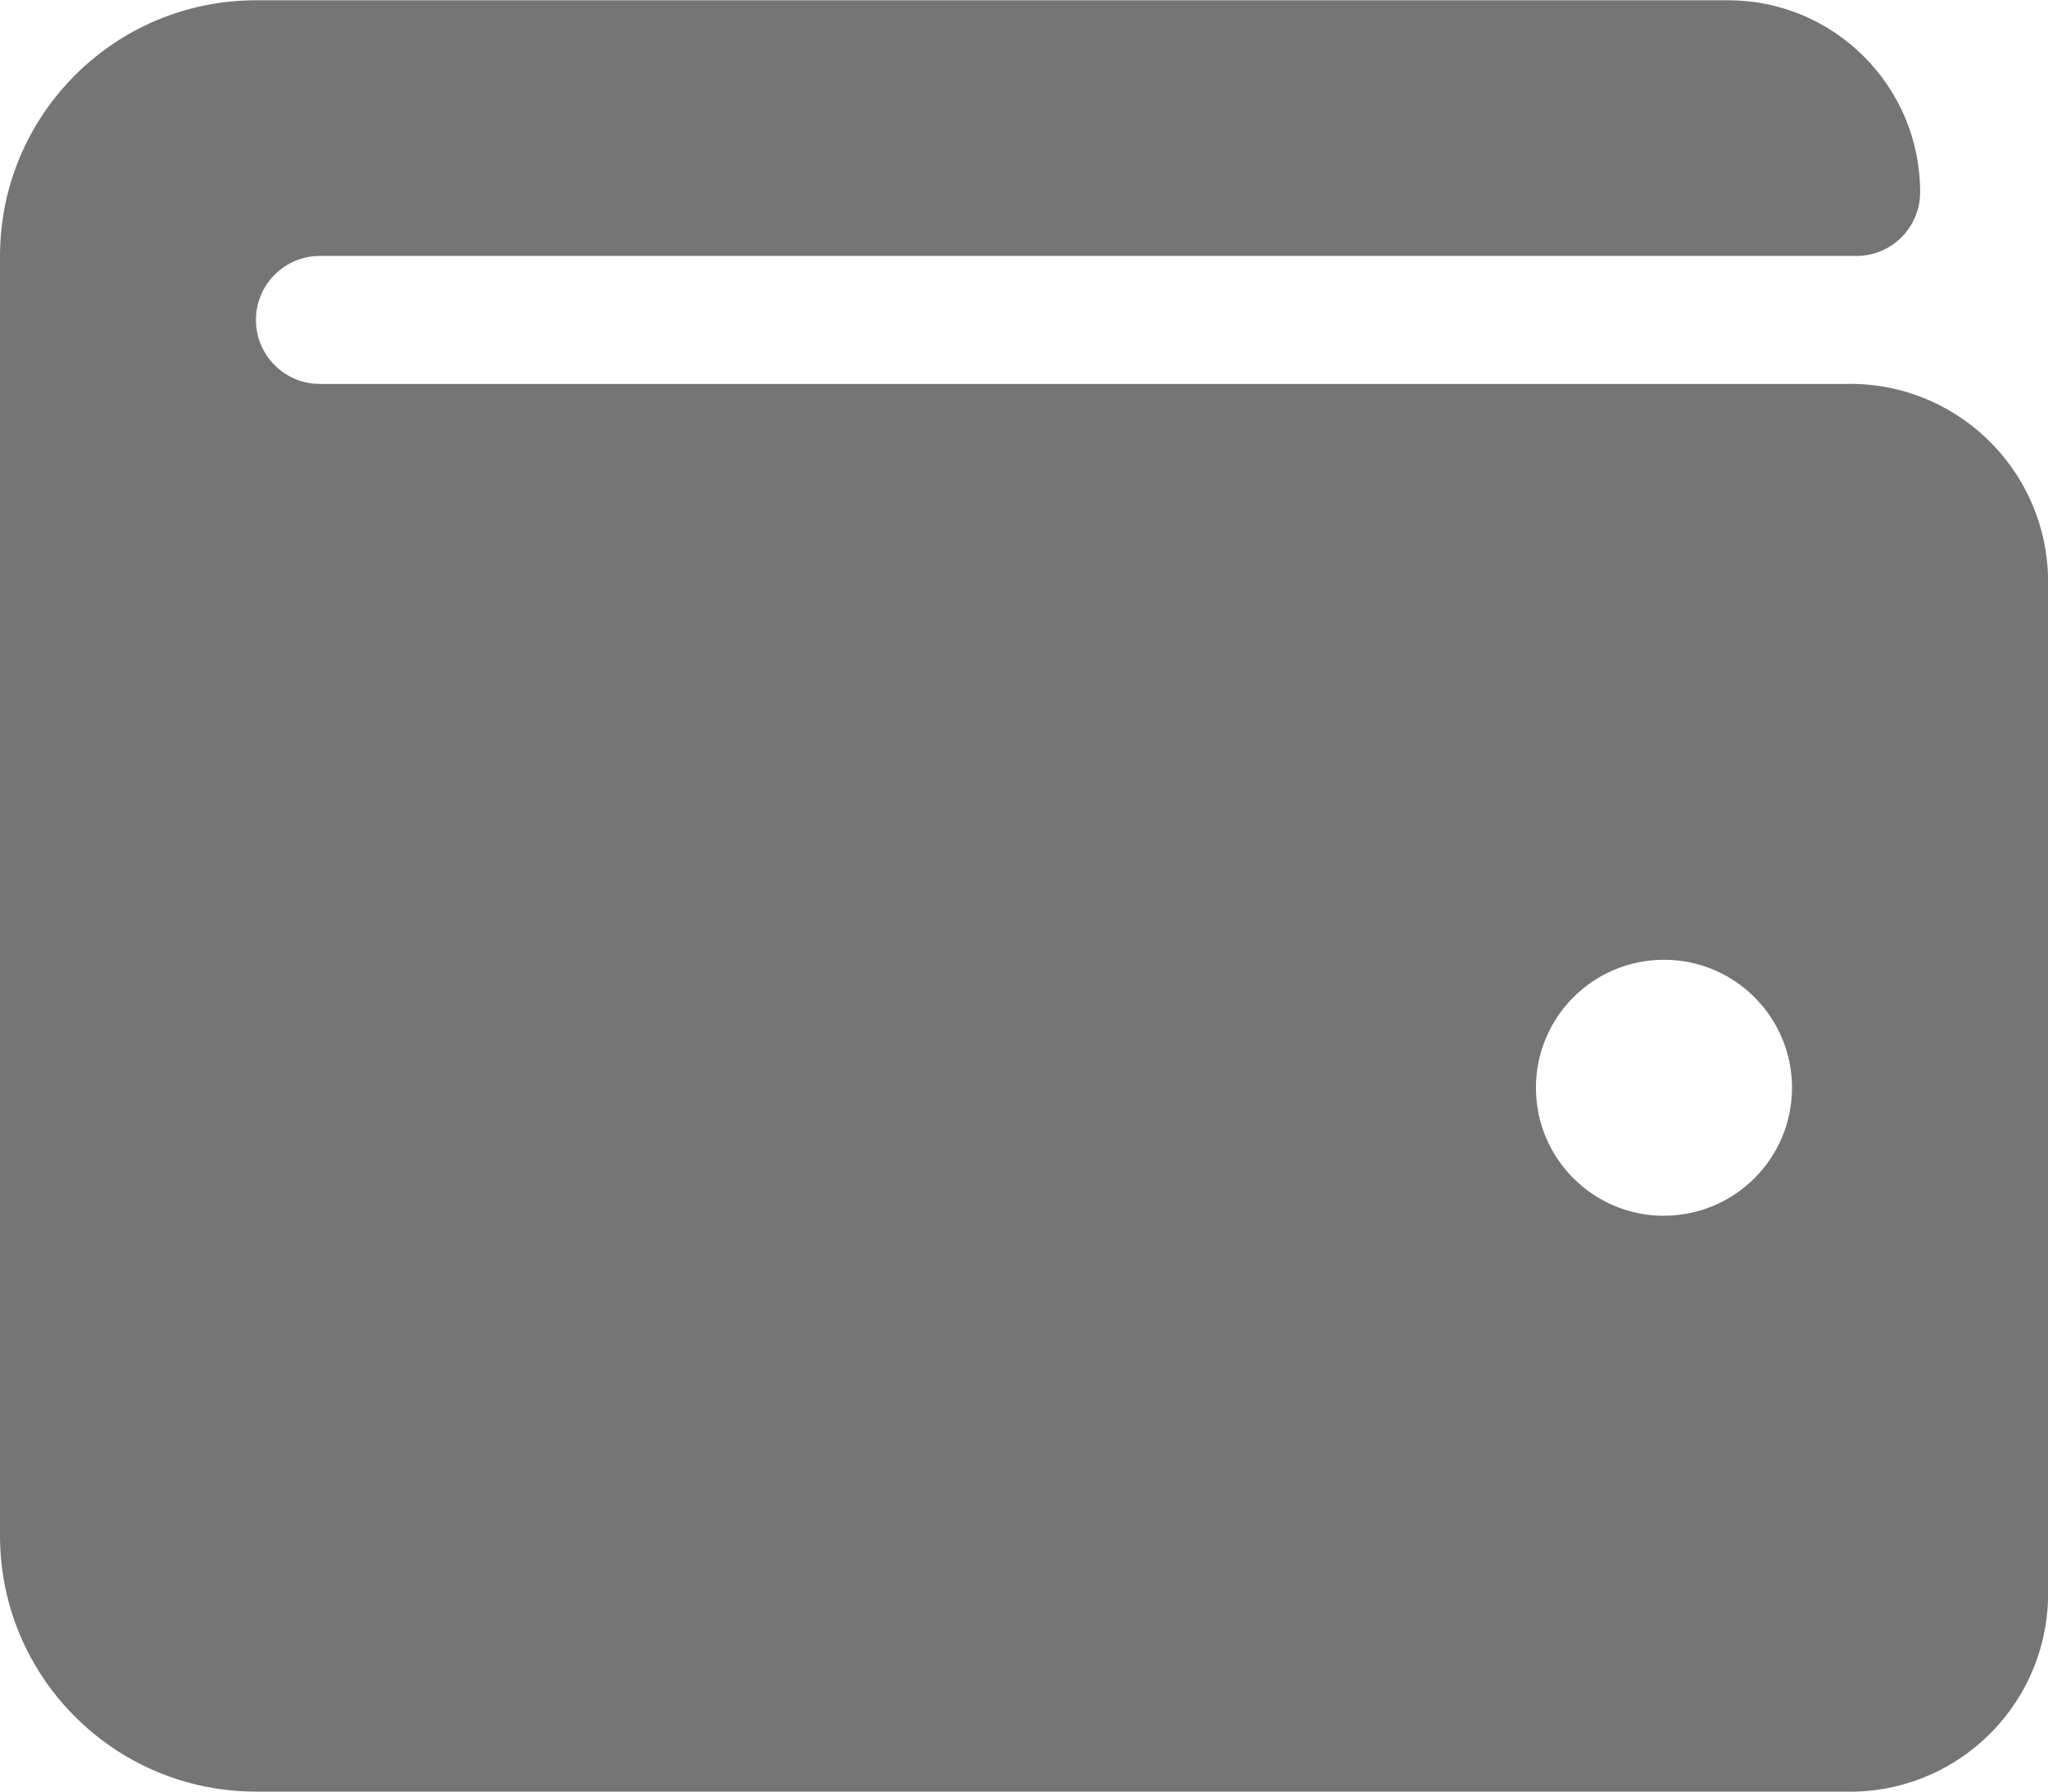
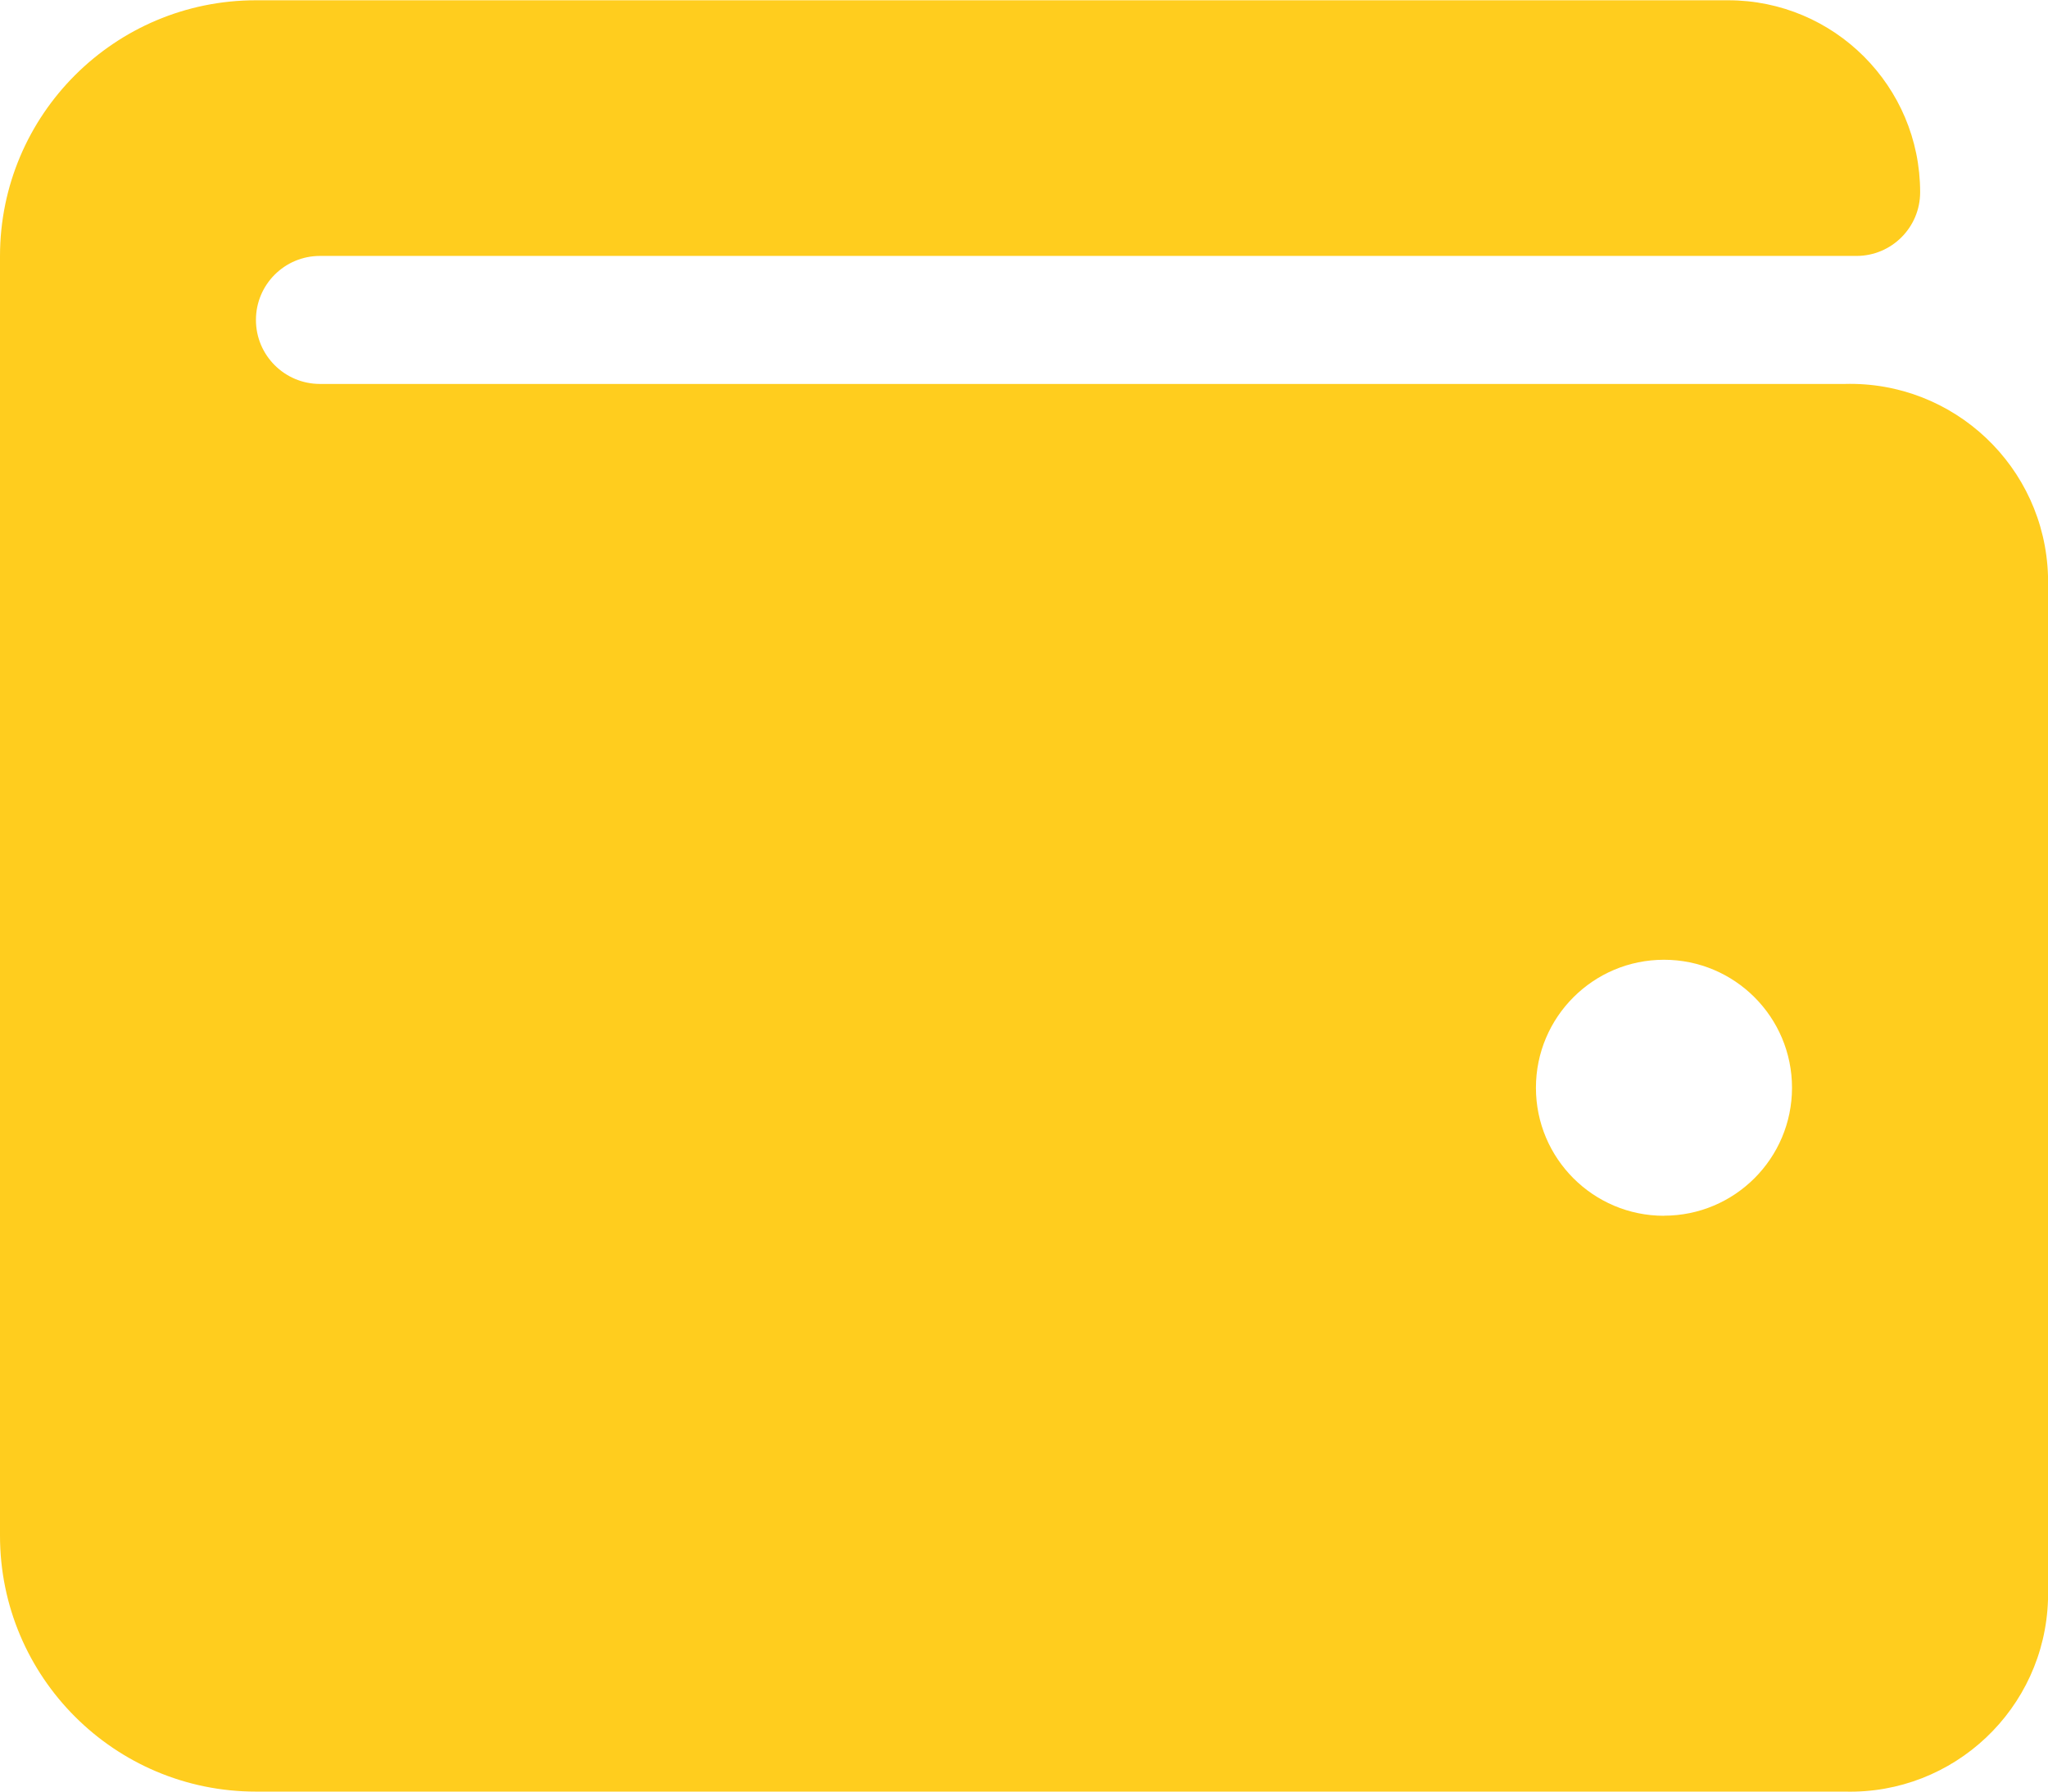
<svg xmlns="http://www.w3.org/2000/svg" width="22.505" height="19.692" viewBox="0 0 22.505 19.692">
-   <path id="Icon_awesome-wallet" data-name="Icon awesome-wallet" d="M20.272,6.47H3.516a.7.7,0,0,1,0-1.407H20.4a.7.7,0,0,0,.7-.7,2.11,2.11,0,0,0-2.11-2.11H2.813A2.813,2.813,0,0,0,0,5.063V19.129a2.813,2.813,0,0,0,2.813,2.813H20.272a2.176,2.176,0,0,0,2.233-2.11V8.58A2.176,2.176,0,0,0,20.272,6.47Zm-1.987,9.143a1.407,1.407,0,1,1,1.407-1.407A1.407,1.407,0,0,1,18.285,15.612Z" transform="translate(0 -2.25)" fill="#757575" />
+   <path id="Icon_awesome-wallet" data-name="Icon awesome-wallet" d="M20.272,6.47H3.516a.7.7,0,0,1,0-1.407H20.4a.7.7,0,0,0,.7-.7,2.11,2.11,0,0,0-2.11-2.11H2.813A2.813,2.813,0,0,0,0,5.063V19.129a2.813,2.813,0,0,0,2.813,2.813H20.272a2.176,2.176,0,0,0,2.233-2.11V8.58A2.176,2.176,0,0,0,20.272,6.47Zm-1.987,9.143a1.407,1.407,0,1,1,1.407-1.407A1.407,1.407,0,0,1,18.285,15.612Z" transform="translate(0 -2.25)" fill="#FFCD1E" />
</svg>
